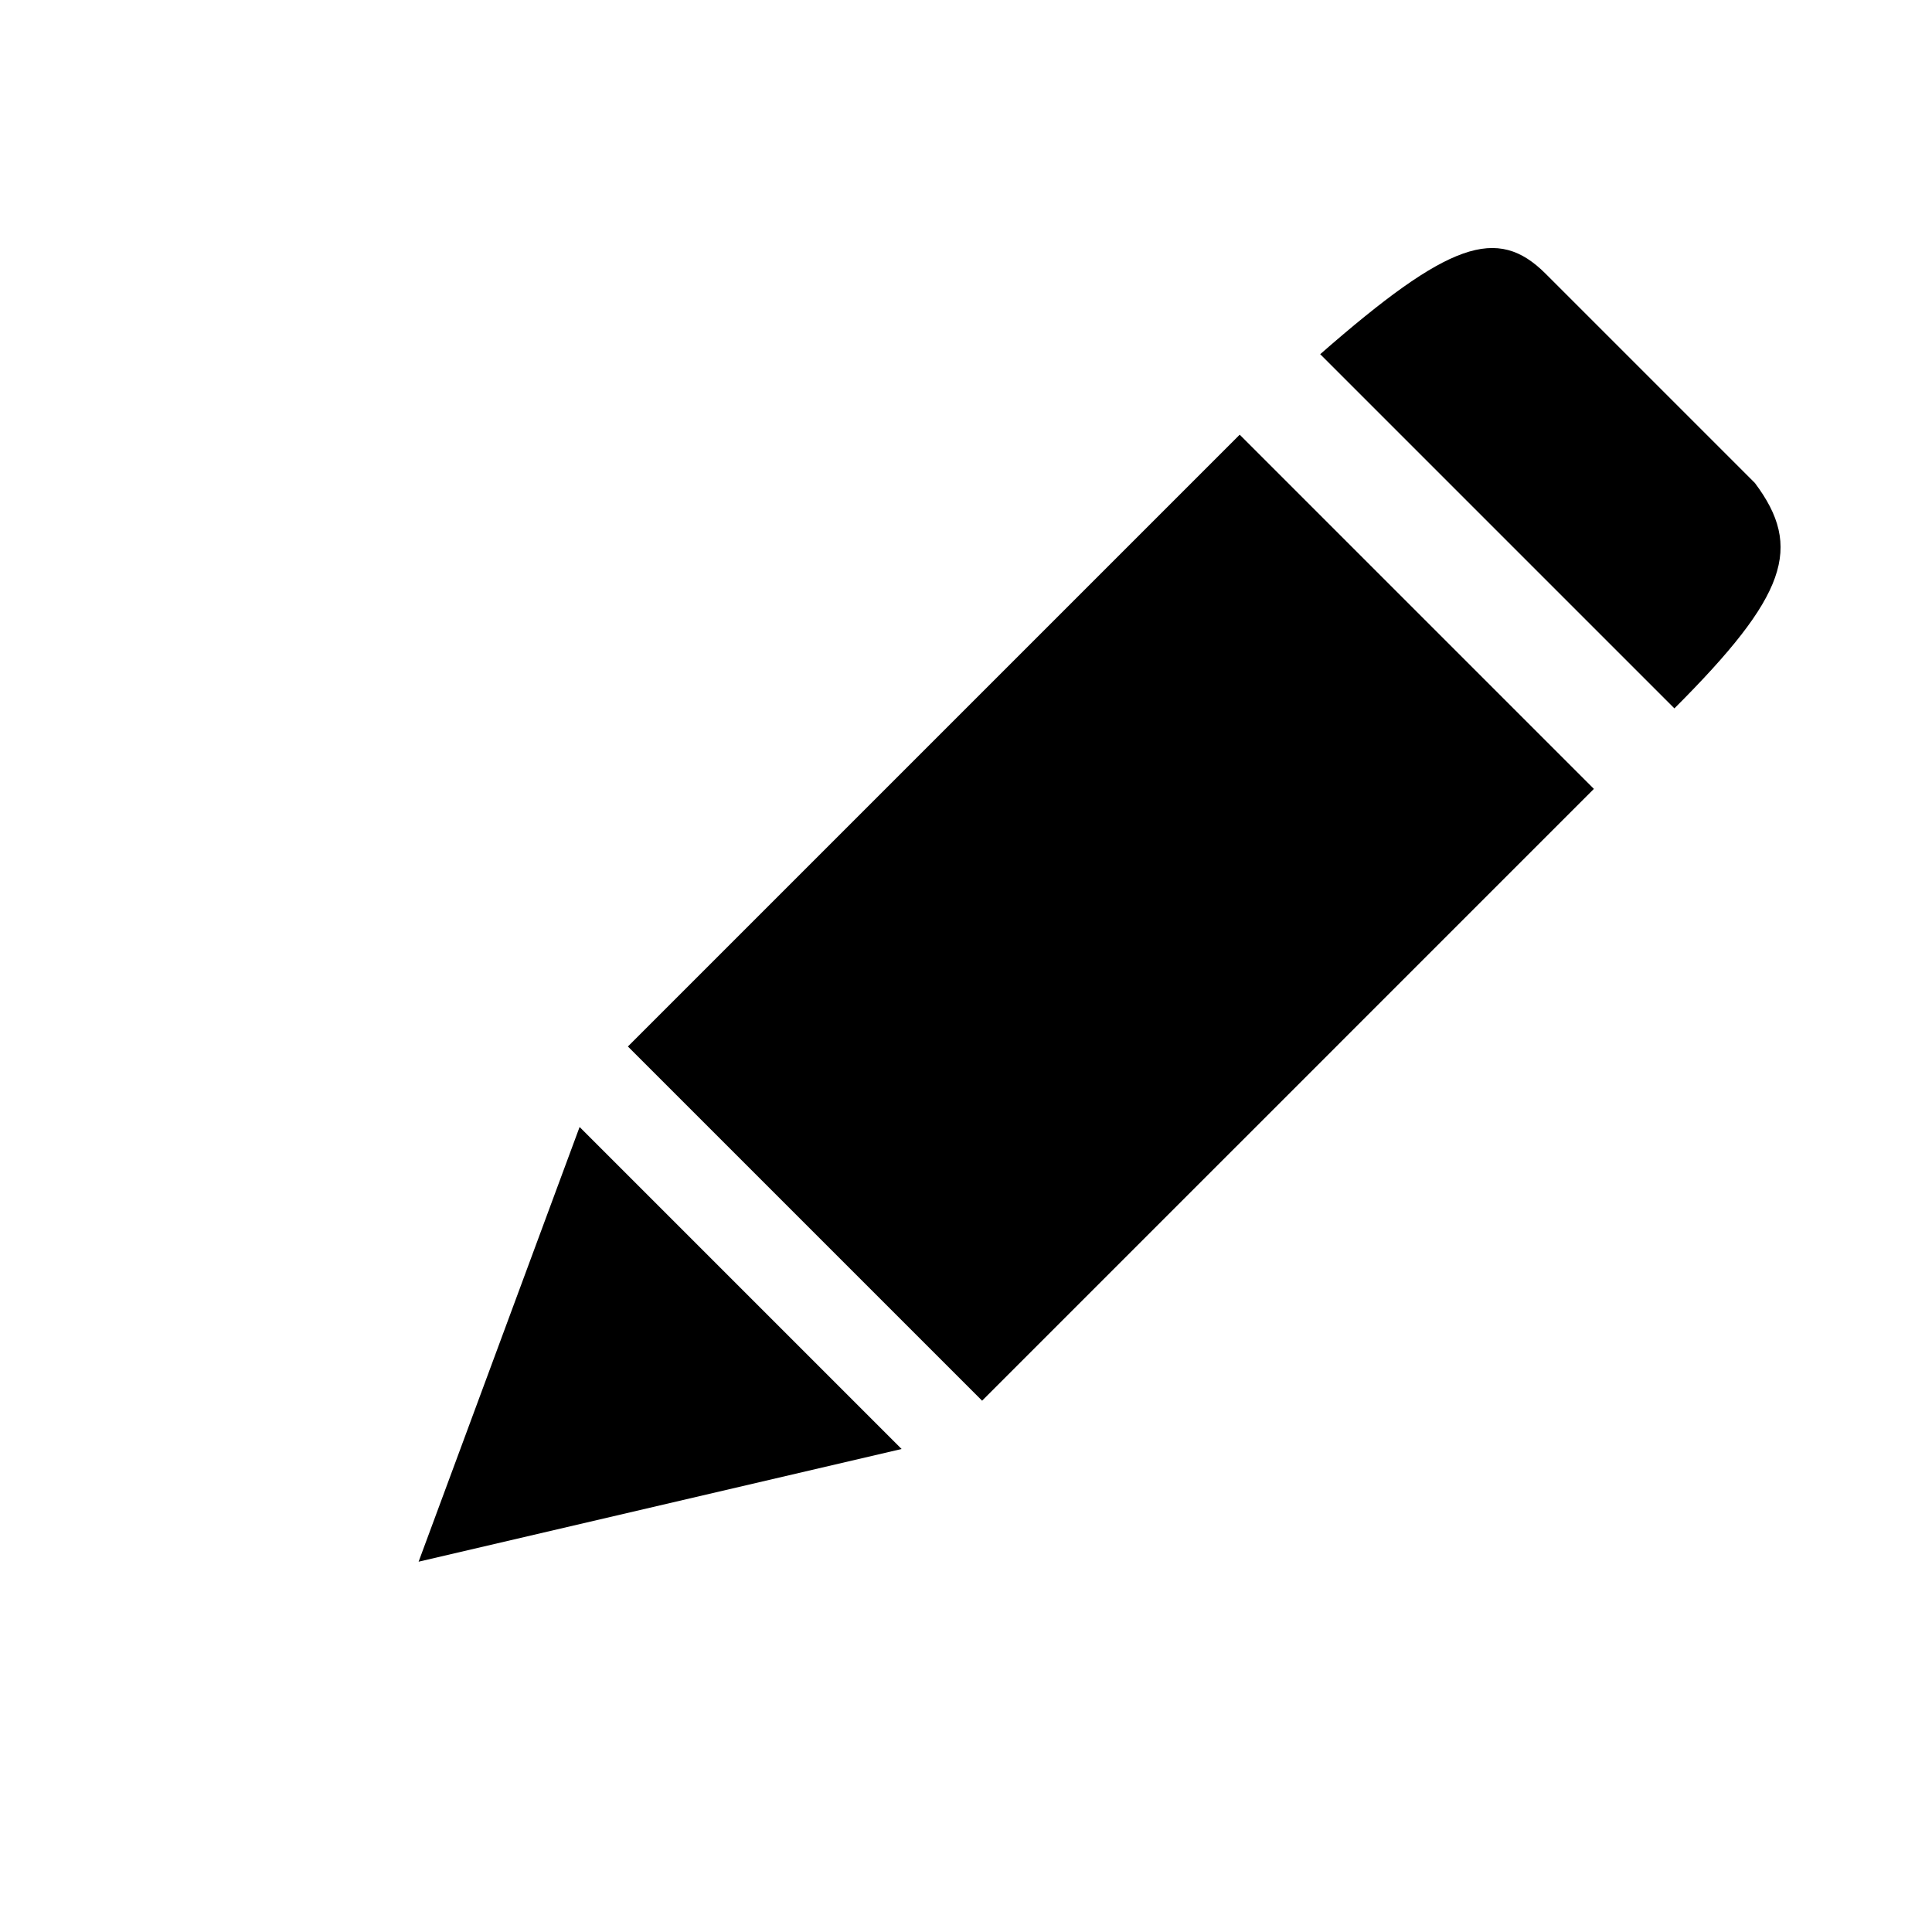
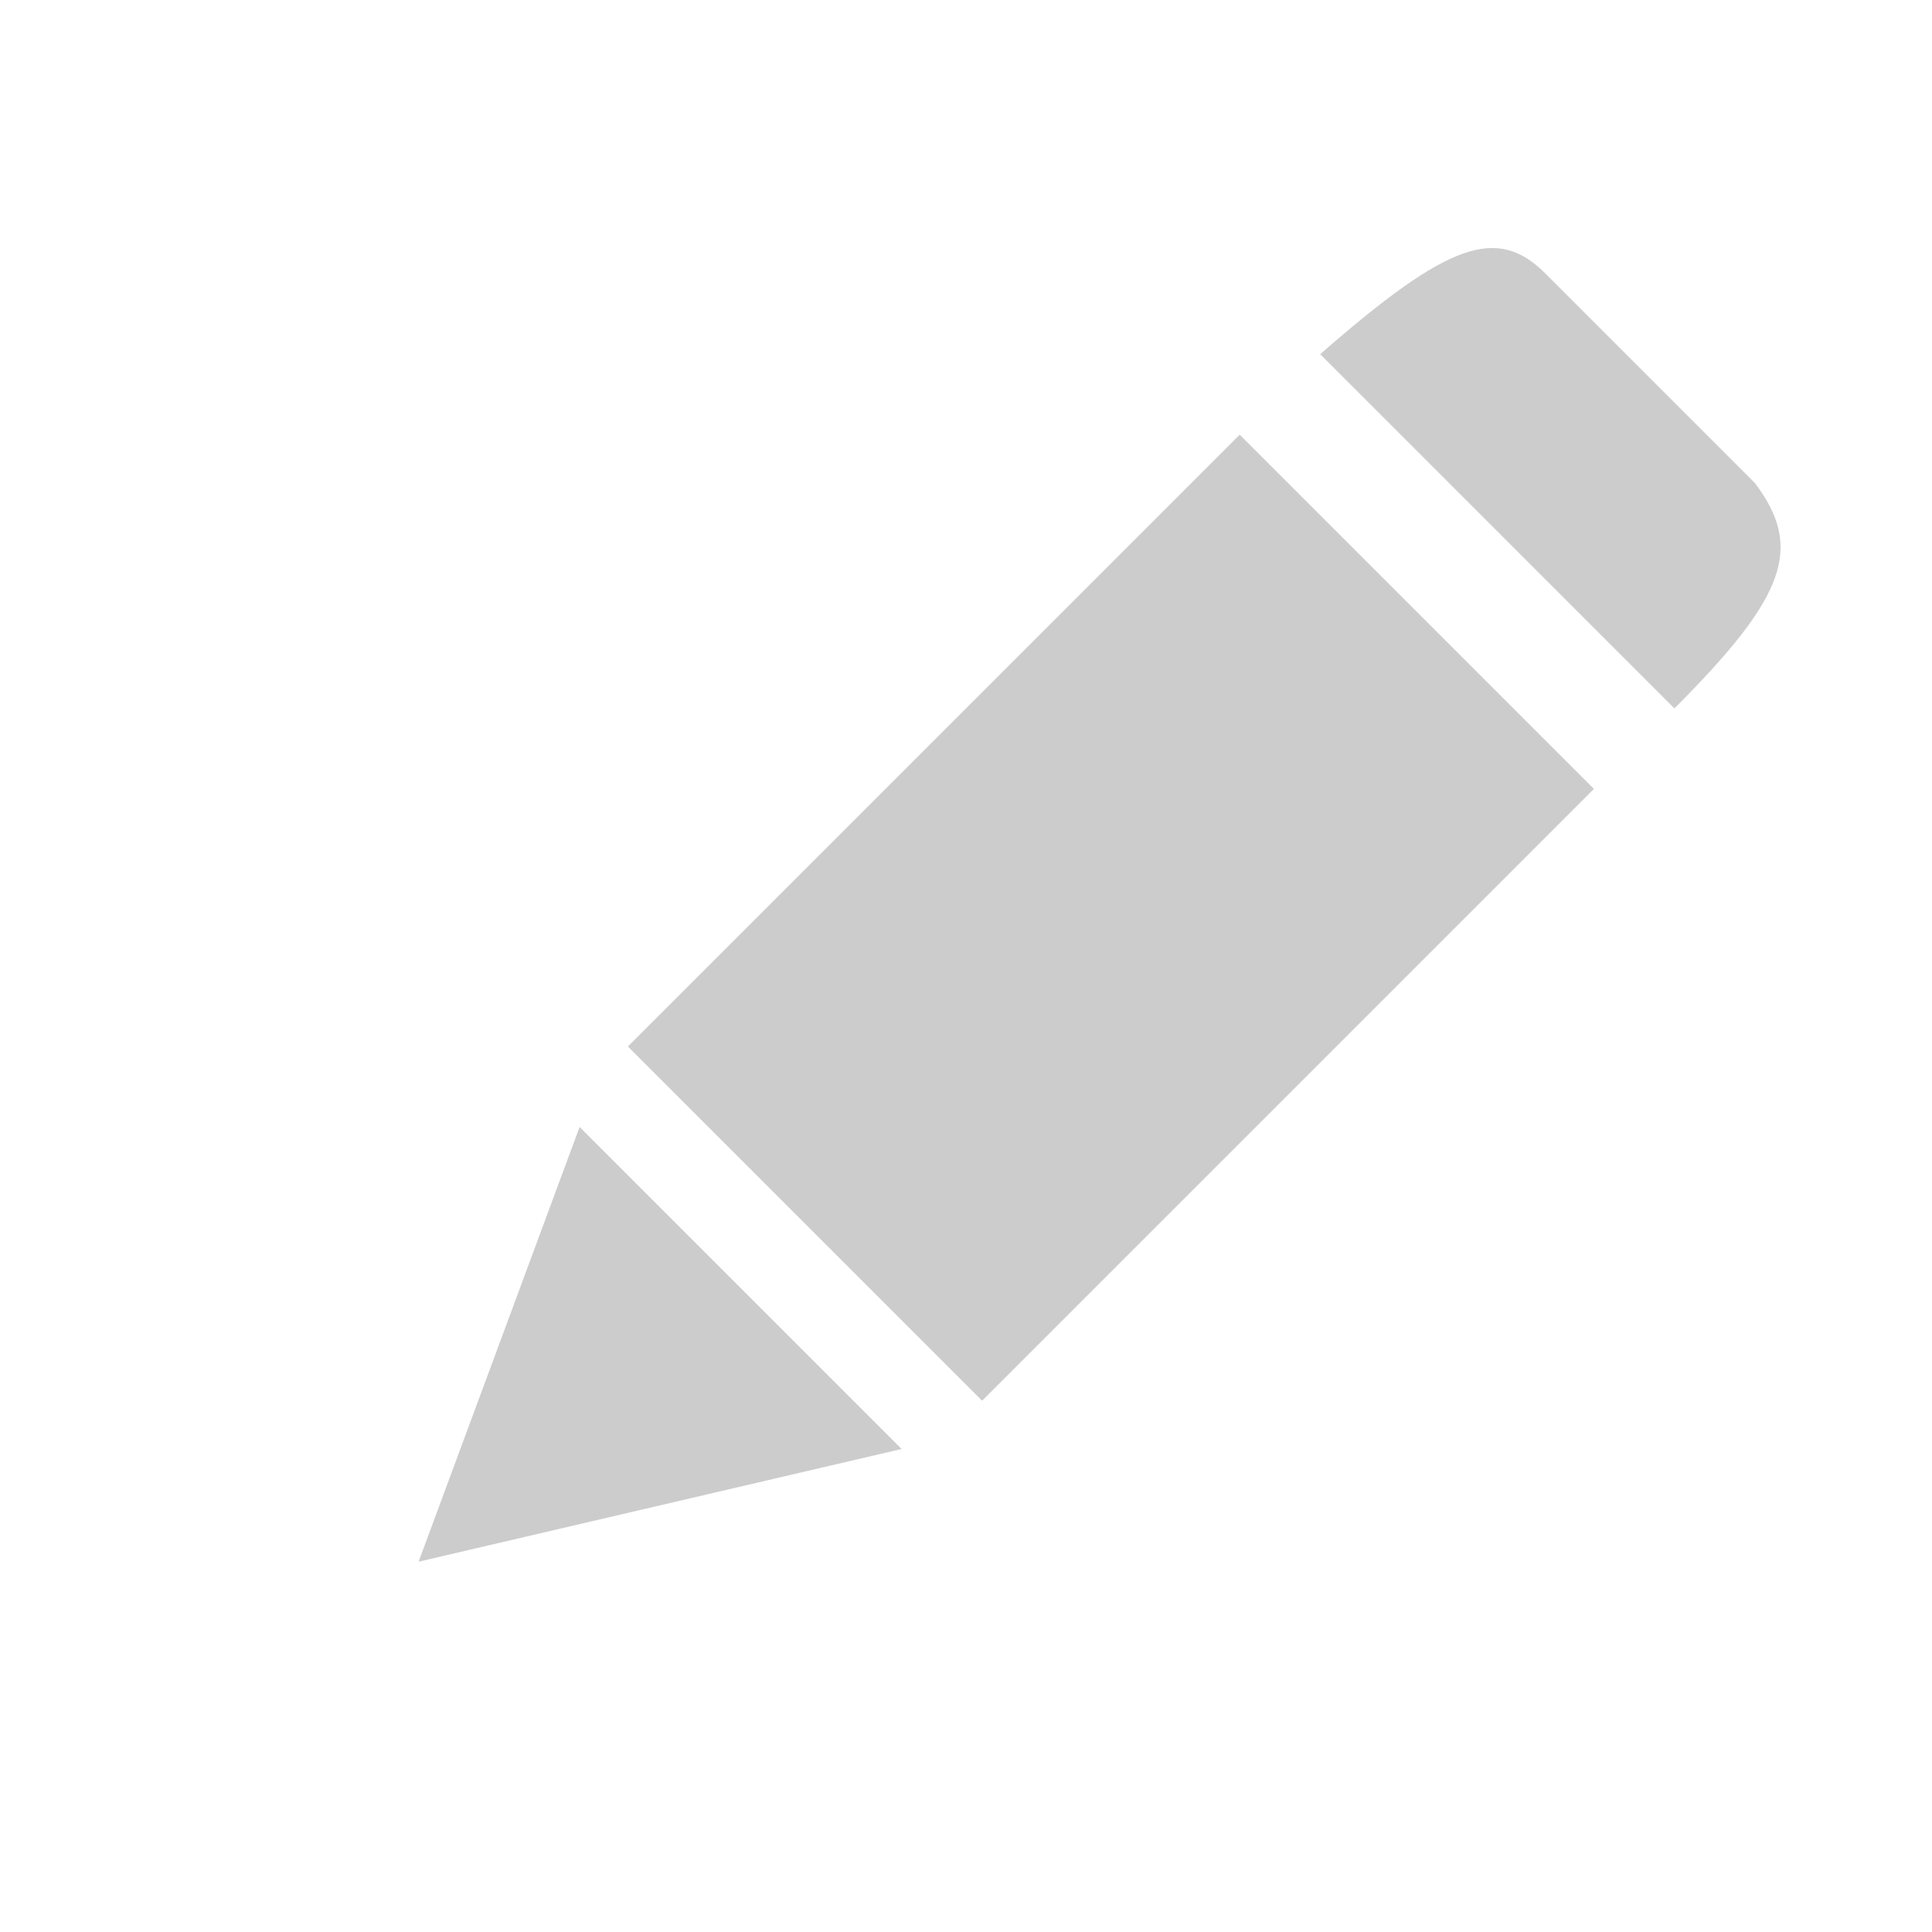
- <svg xmlns="http://www.w3.org/2000/svg" width="64" height="64" viewBox="0 0 120 120">
+ <svg xmlns="http://www.w3.org/2000/svg" width="64" height="64" viewBox="0 0 120 120" fill="#ccc">
  <path d="M 82 22 L 82 22 L 93 33 L 104 44 C 111 37 112 34 109 30 L 96 17 C 93 14 90 15 82 22 Z M 58 46 L 39 65 L 61 87 L 80 68 L 99 49 C 82 32 77 27 77 27 S 68 36 58 46 Z M 36 70 L 26 97 L 56 90 Z Z" />
</svg>
